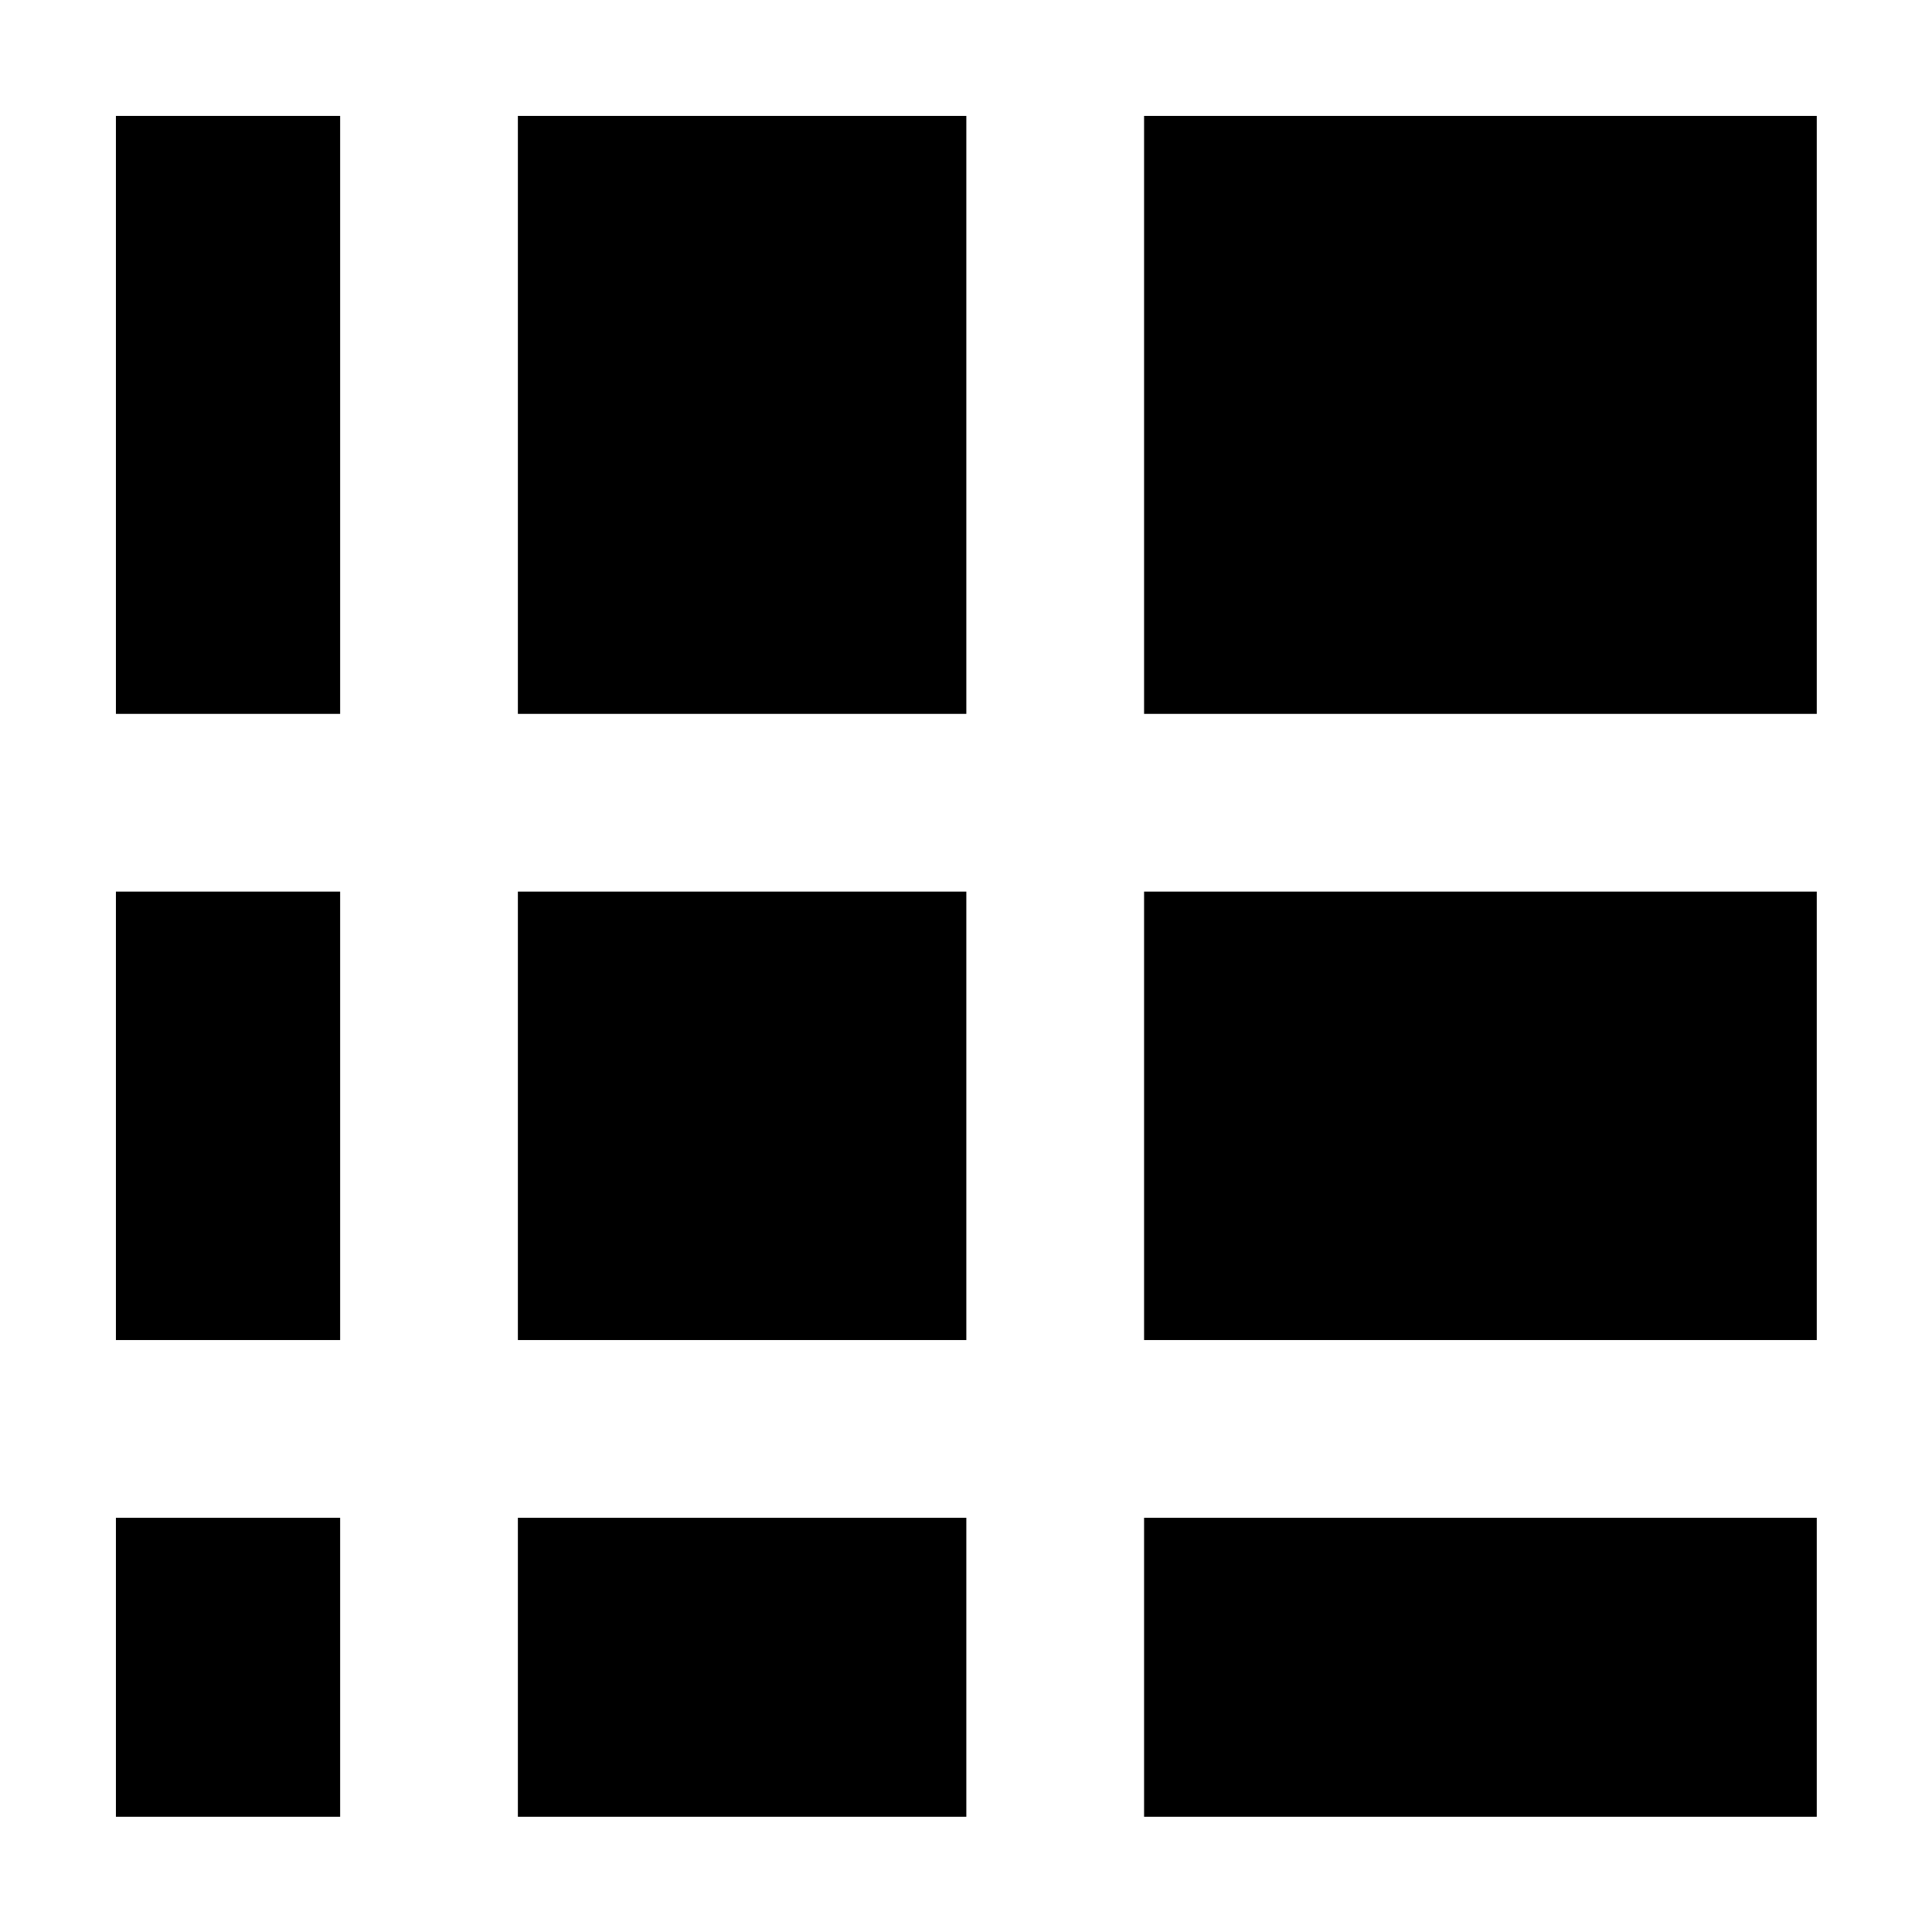
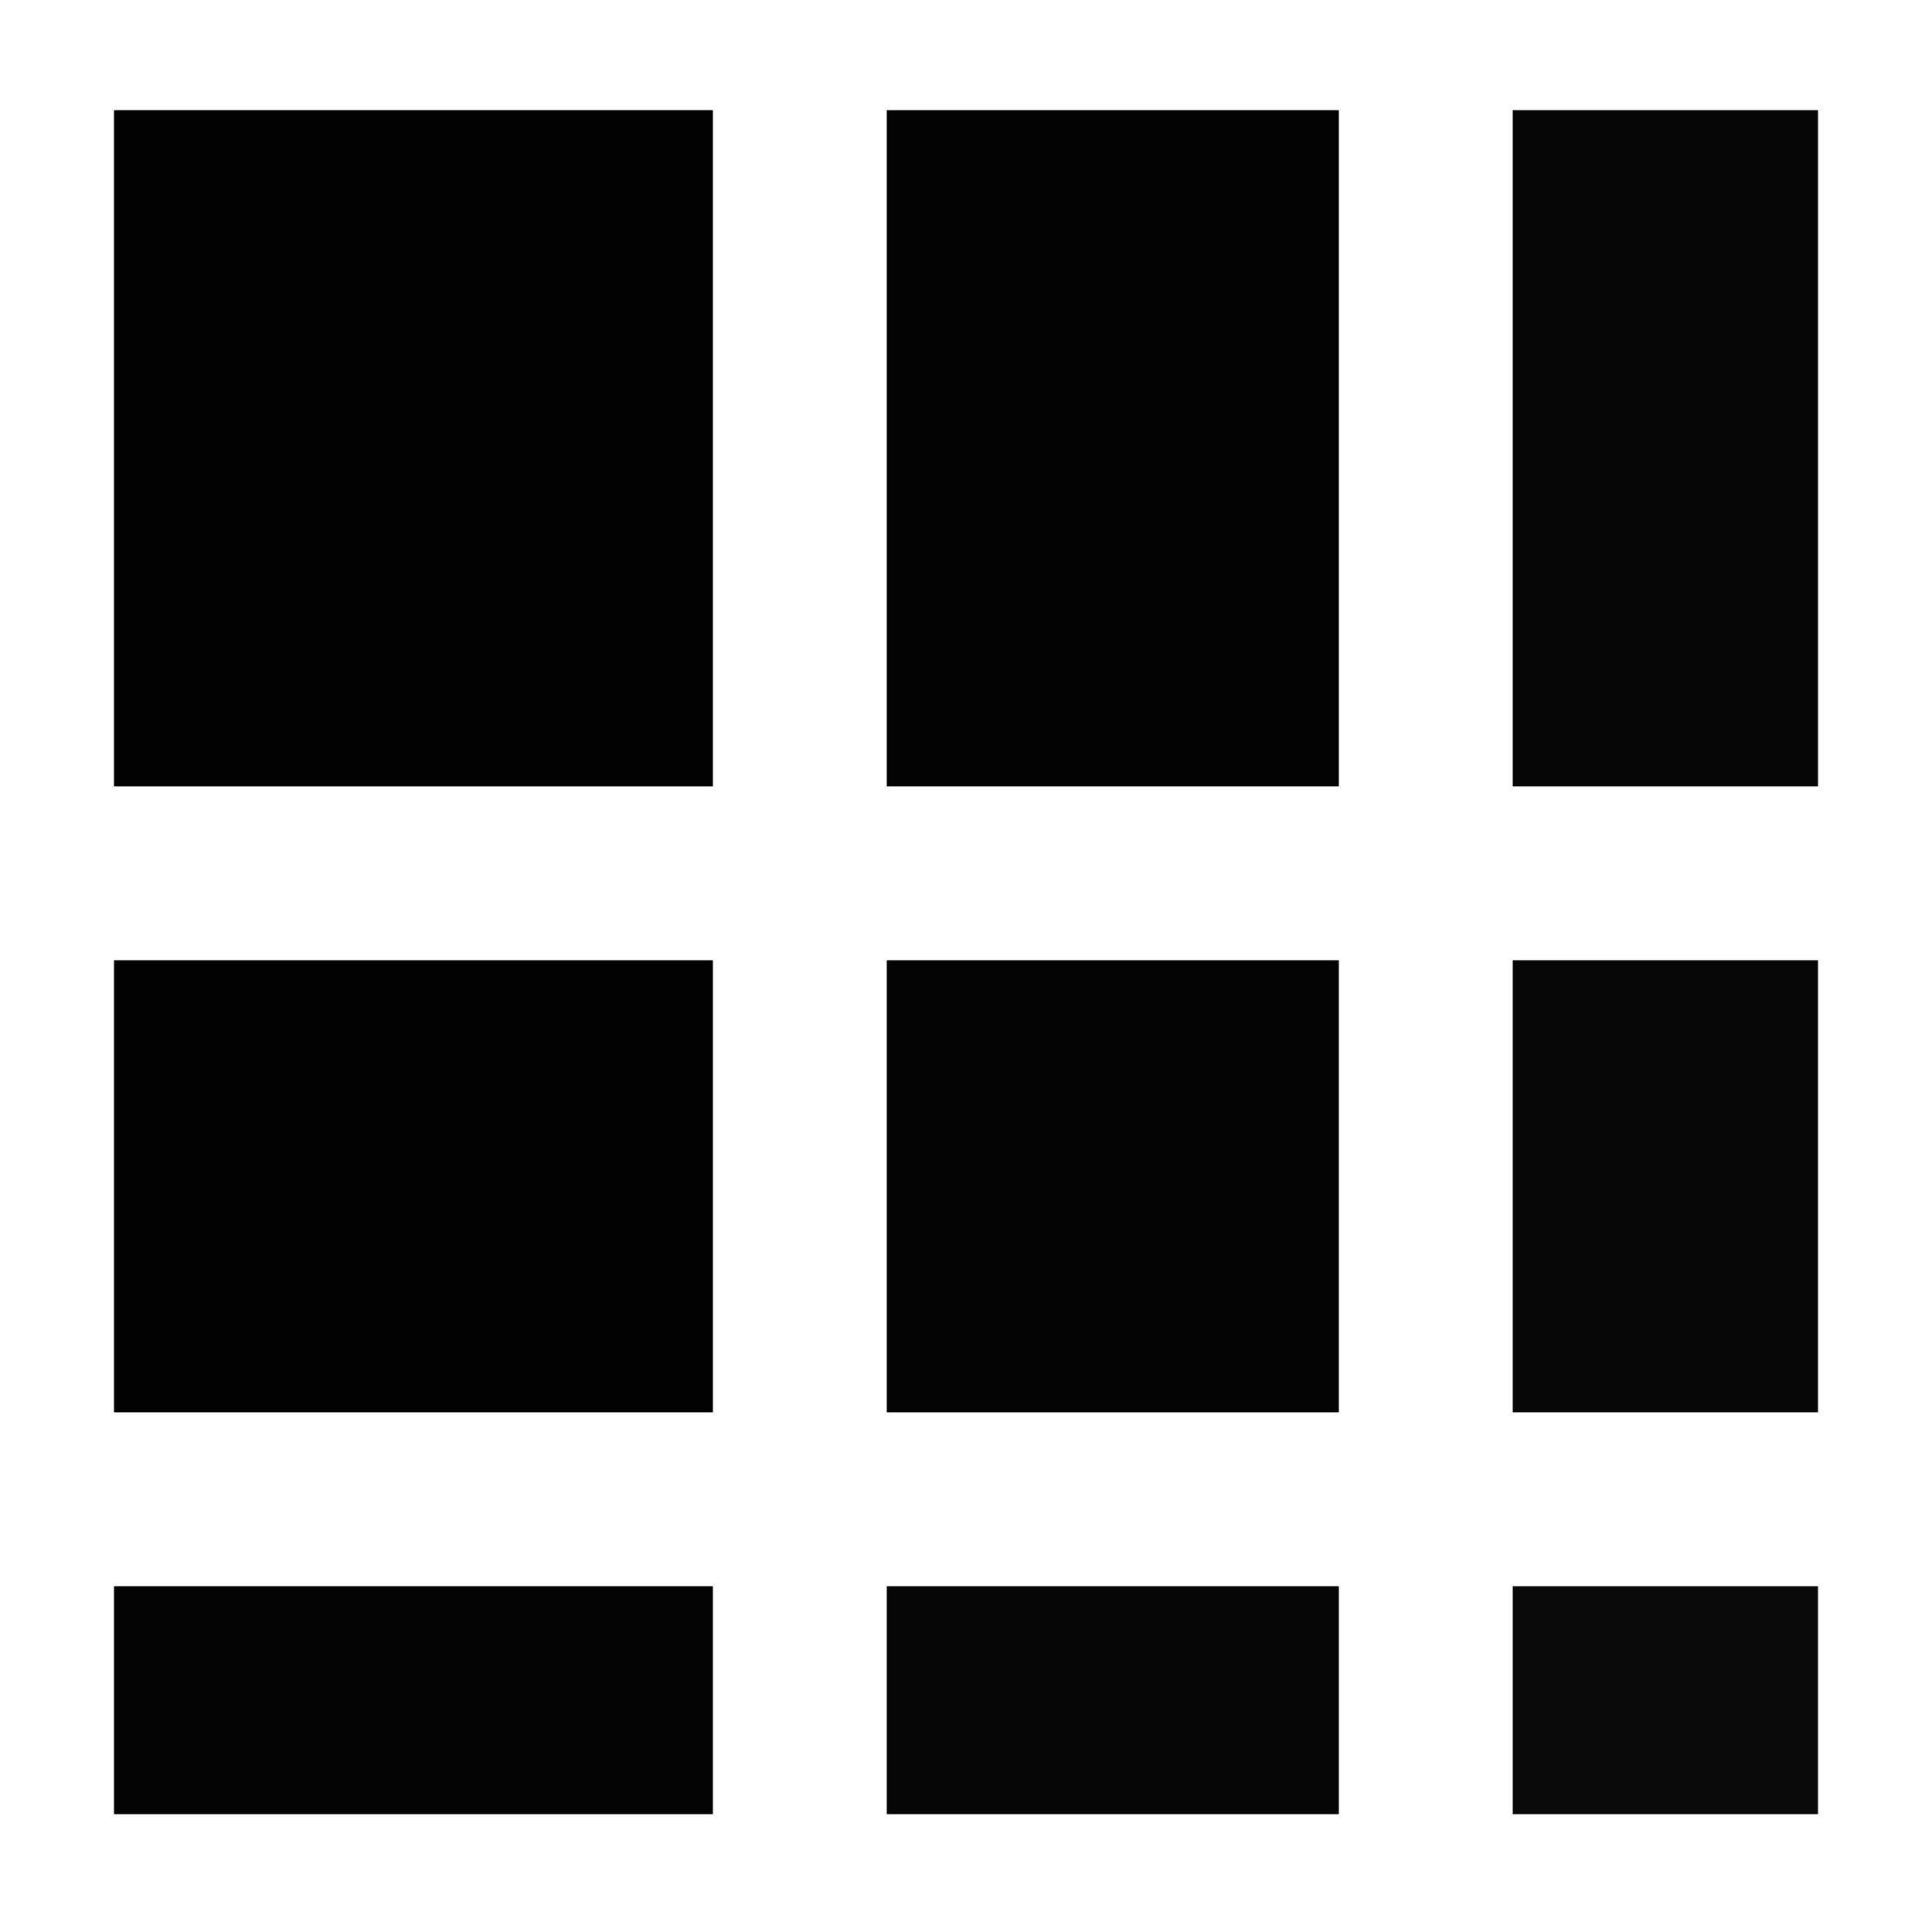
- <svg xmlns="http://www.w3.org/2000/svg" width="500" height="500" viewBox="0 0 500 500" fill="none">
-   <path d="M88.028 30H30V184.747H88.028V30Z" fill="black" />
-   <path d="M250.087 30H134.029V184.747H250.087V30Z" fill="black" />
-   <path d="M470.18 30H296.088V184.747H470.18V30Z" fill="black" />
-   <path d="M88.028 230.747H30V346.804H88.028V230.747Z" fill="black" />
-   <path d="M250.087 230.747H134.029V346.804H250.087V230.747Z" fill="black" />
-   <path d="M470.18 230.747H296.088V346.804H470.18V230.747Z" fill="black" />
-   <path d="M88.028 392.804H30V470.177H88.028V392.804Z" fill="black" />
-   <path d="M250.087 392.804H134.029V470.177H250.087V392.804Z" fill="black" />
-   <path d="M470.18 392.804H296.088V470.177H470.18V392.804Z" fill="black" />
+ <svg xmlns="http://www.w3.org/2000/svg" width="500" height="500" style="shape-rendering:geometricPrecision;text-rendering:geometricPrecision;image-rendering:optimizeQuality;fill-rule:evenodd;clip-rule:evenodd">
+   <path d="M29.5 28.5h155v175h-155v-175Z" style="opacity:.993" />
+   <path d="M229.5 28.5h117v175h-117v-175Z" style="opacity:.987" />
+   <path d="M391.5 28.5h79v175h-79v-175Z" style="opacity:.974" />
+   <path d="M29.5 248.5h155v117h-155v-117Z" style="opacity:.99" />
+   <path d="M229.5 248.5h117v117h-117v-117Z" style="opacity:.984" />
+   <path d="M391.5 248.5h79v117h-79v-117Z" style="opacity:.972" />
+   <path d="M29.5 410.5h155v59h-155v-59Z" style="opacity:.982" />
+   <path d="M229.5 410.5h117v59h-117v-59Z" style="opacity:.976" />
+   <path d="M391.5 410.5h79v59h-79v-59Z" style="opacity:.963" />
</svg>
